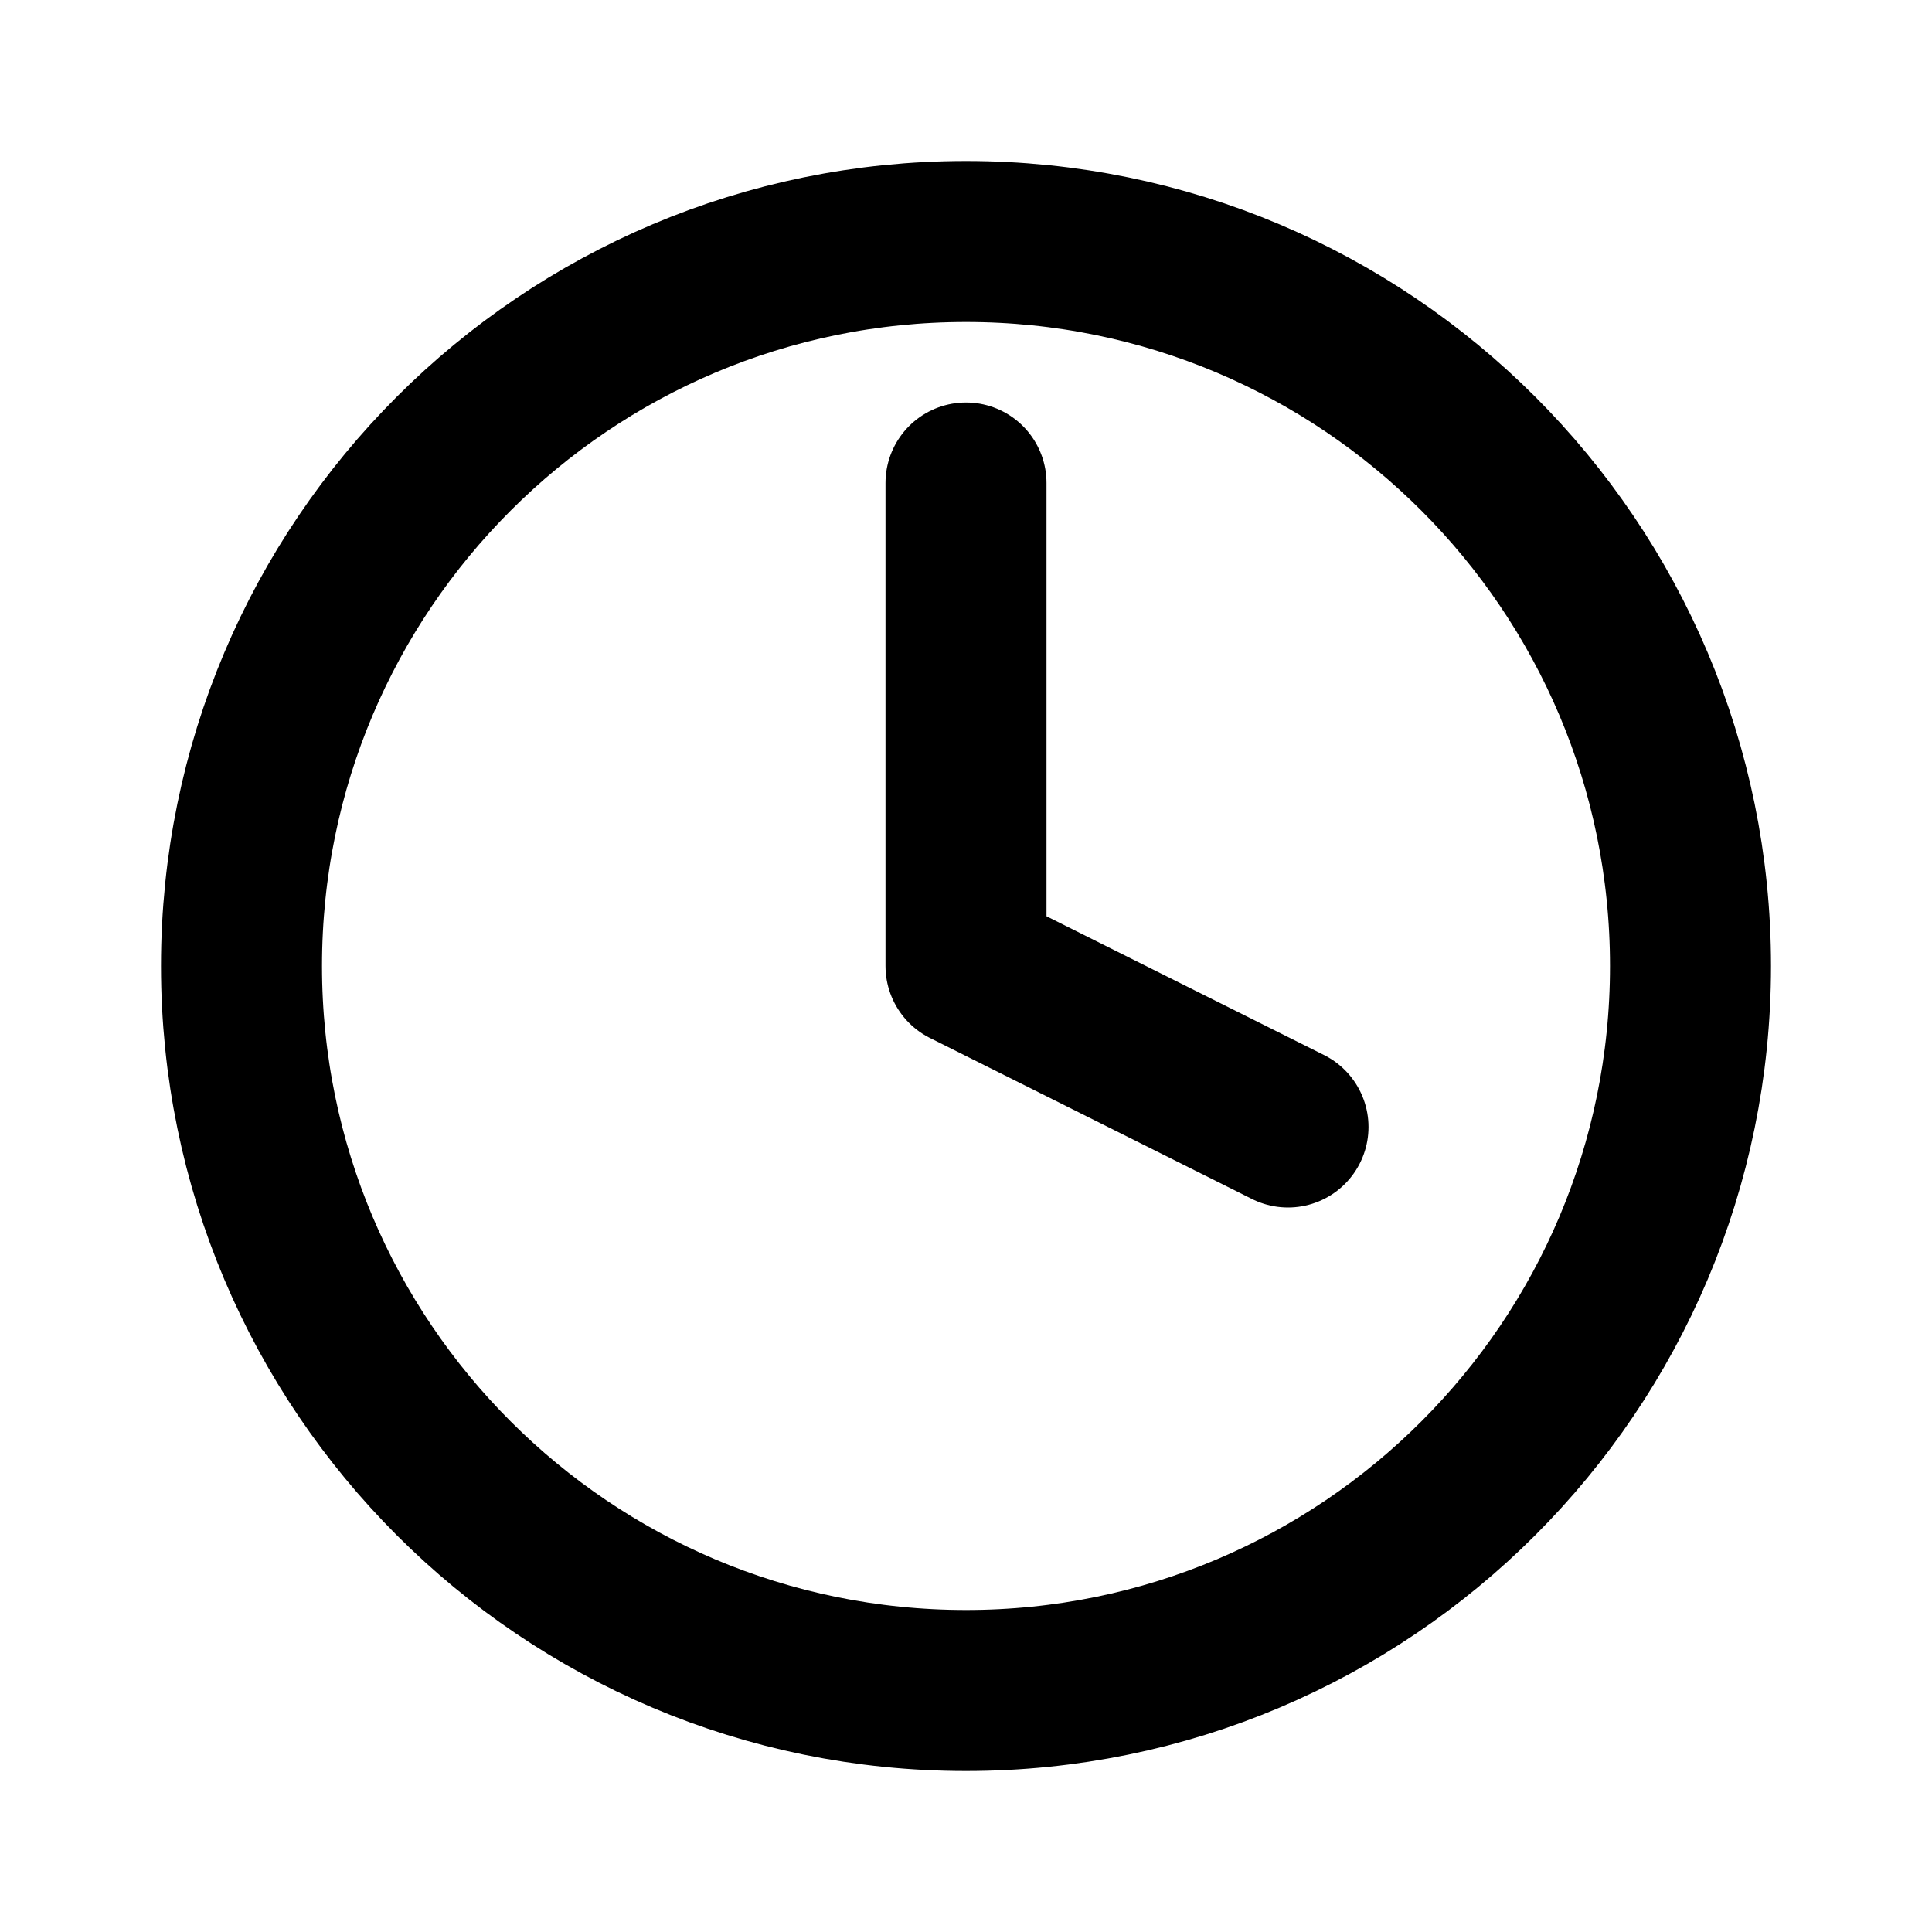
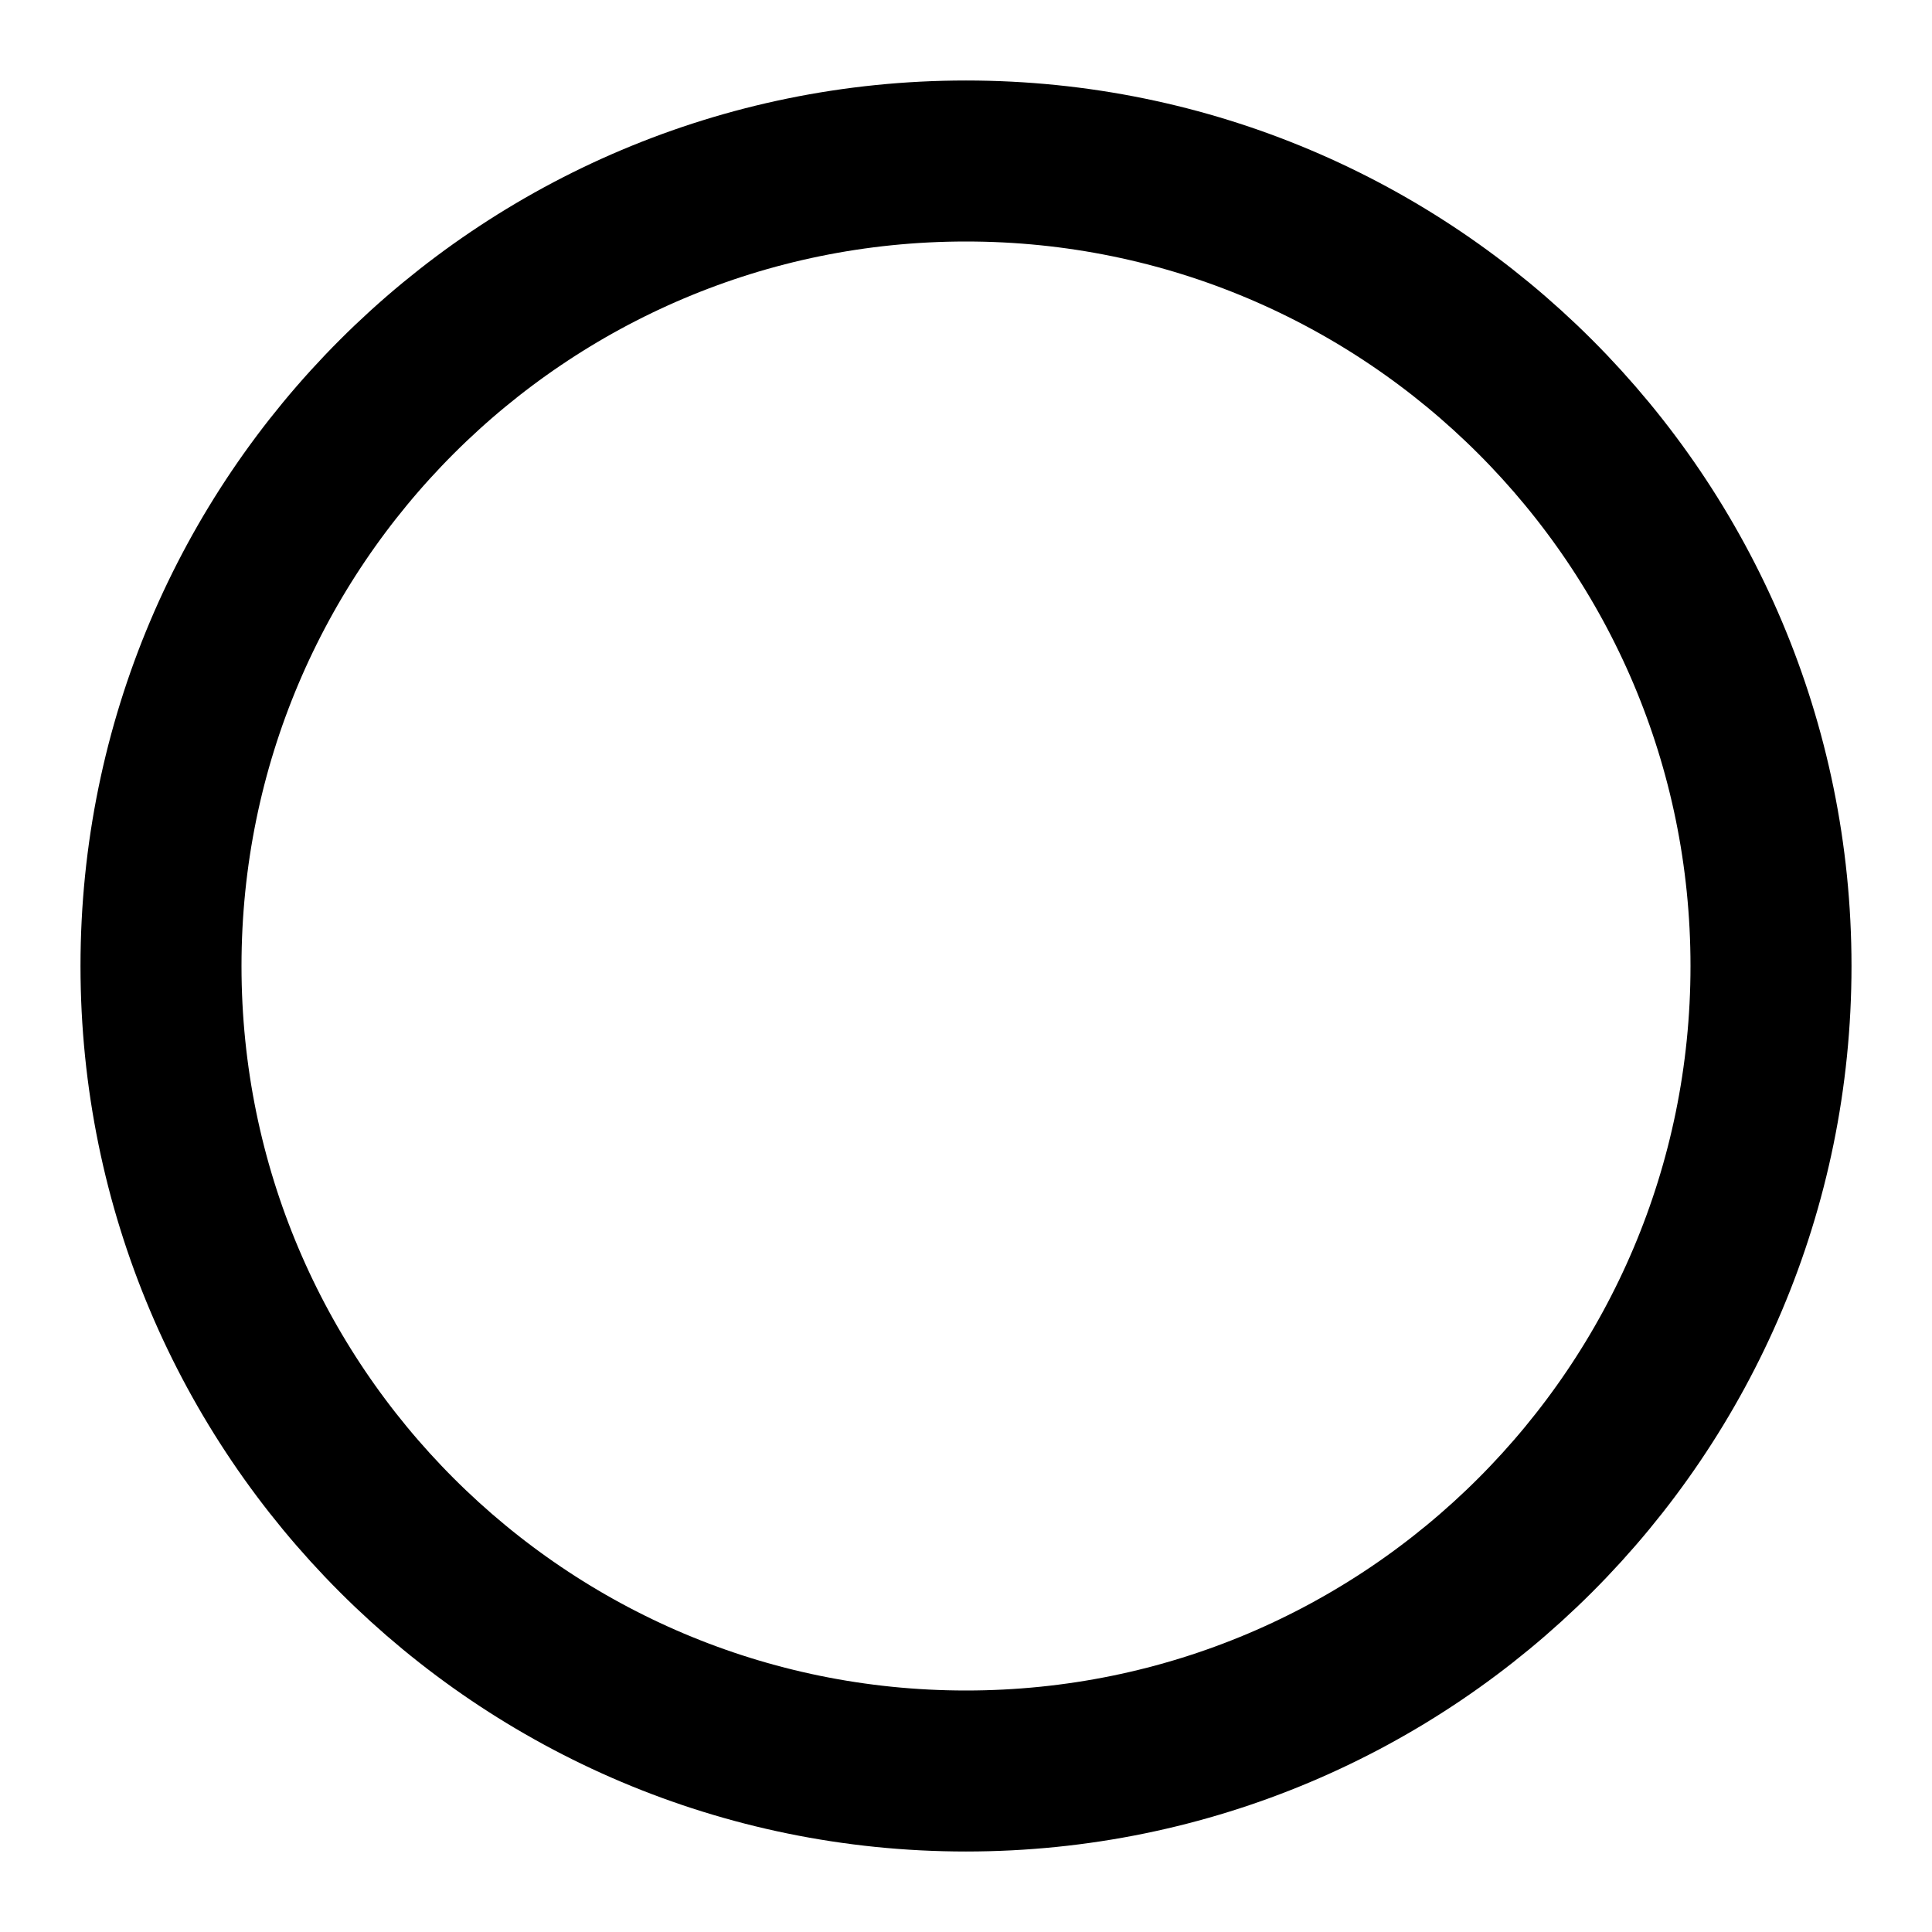
<svg xmlns="http://www.w3.org/2000/svg" viewBox="0 0 24 24" fill="none" stroke="currentColor" stroke-width="2" stroke-linecap="round" stroke-linejoin="round" aria-hidden="true" focusable="false">
-   <circle cx="12" cy="12" r="9" />
-   <polyline points="12 6 12 12 16 14" />
+   <circle cx="12" cy="12" r="10" />
</svg>
